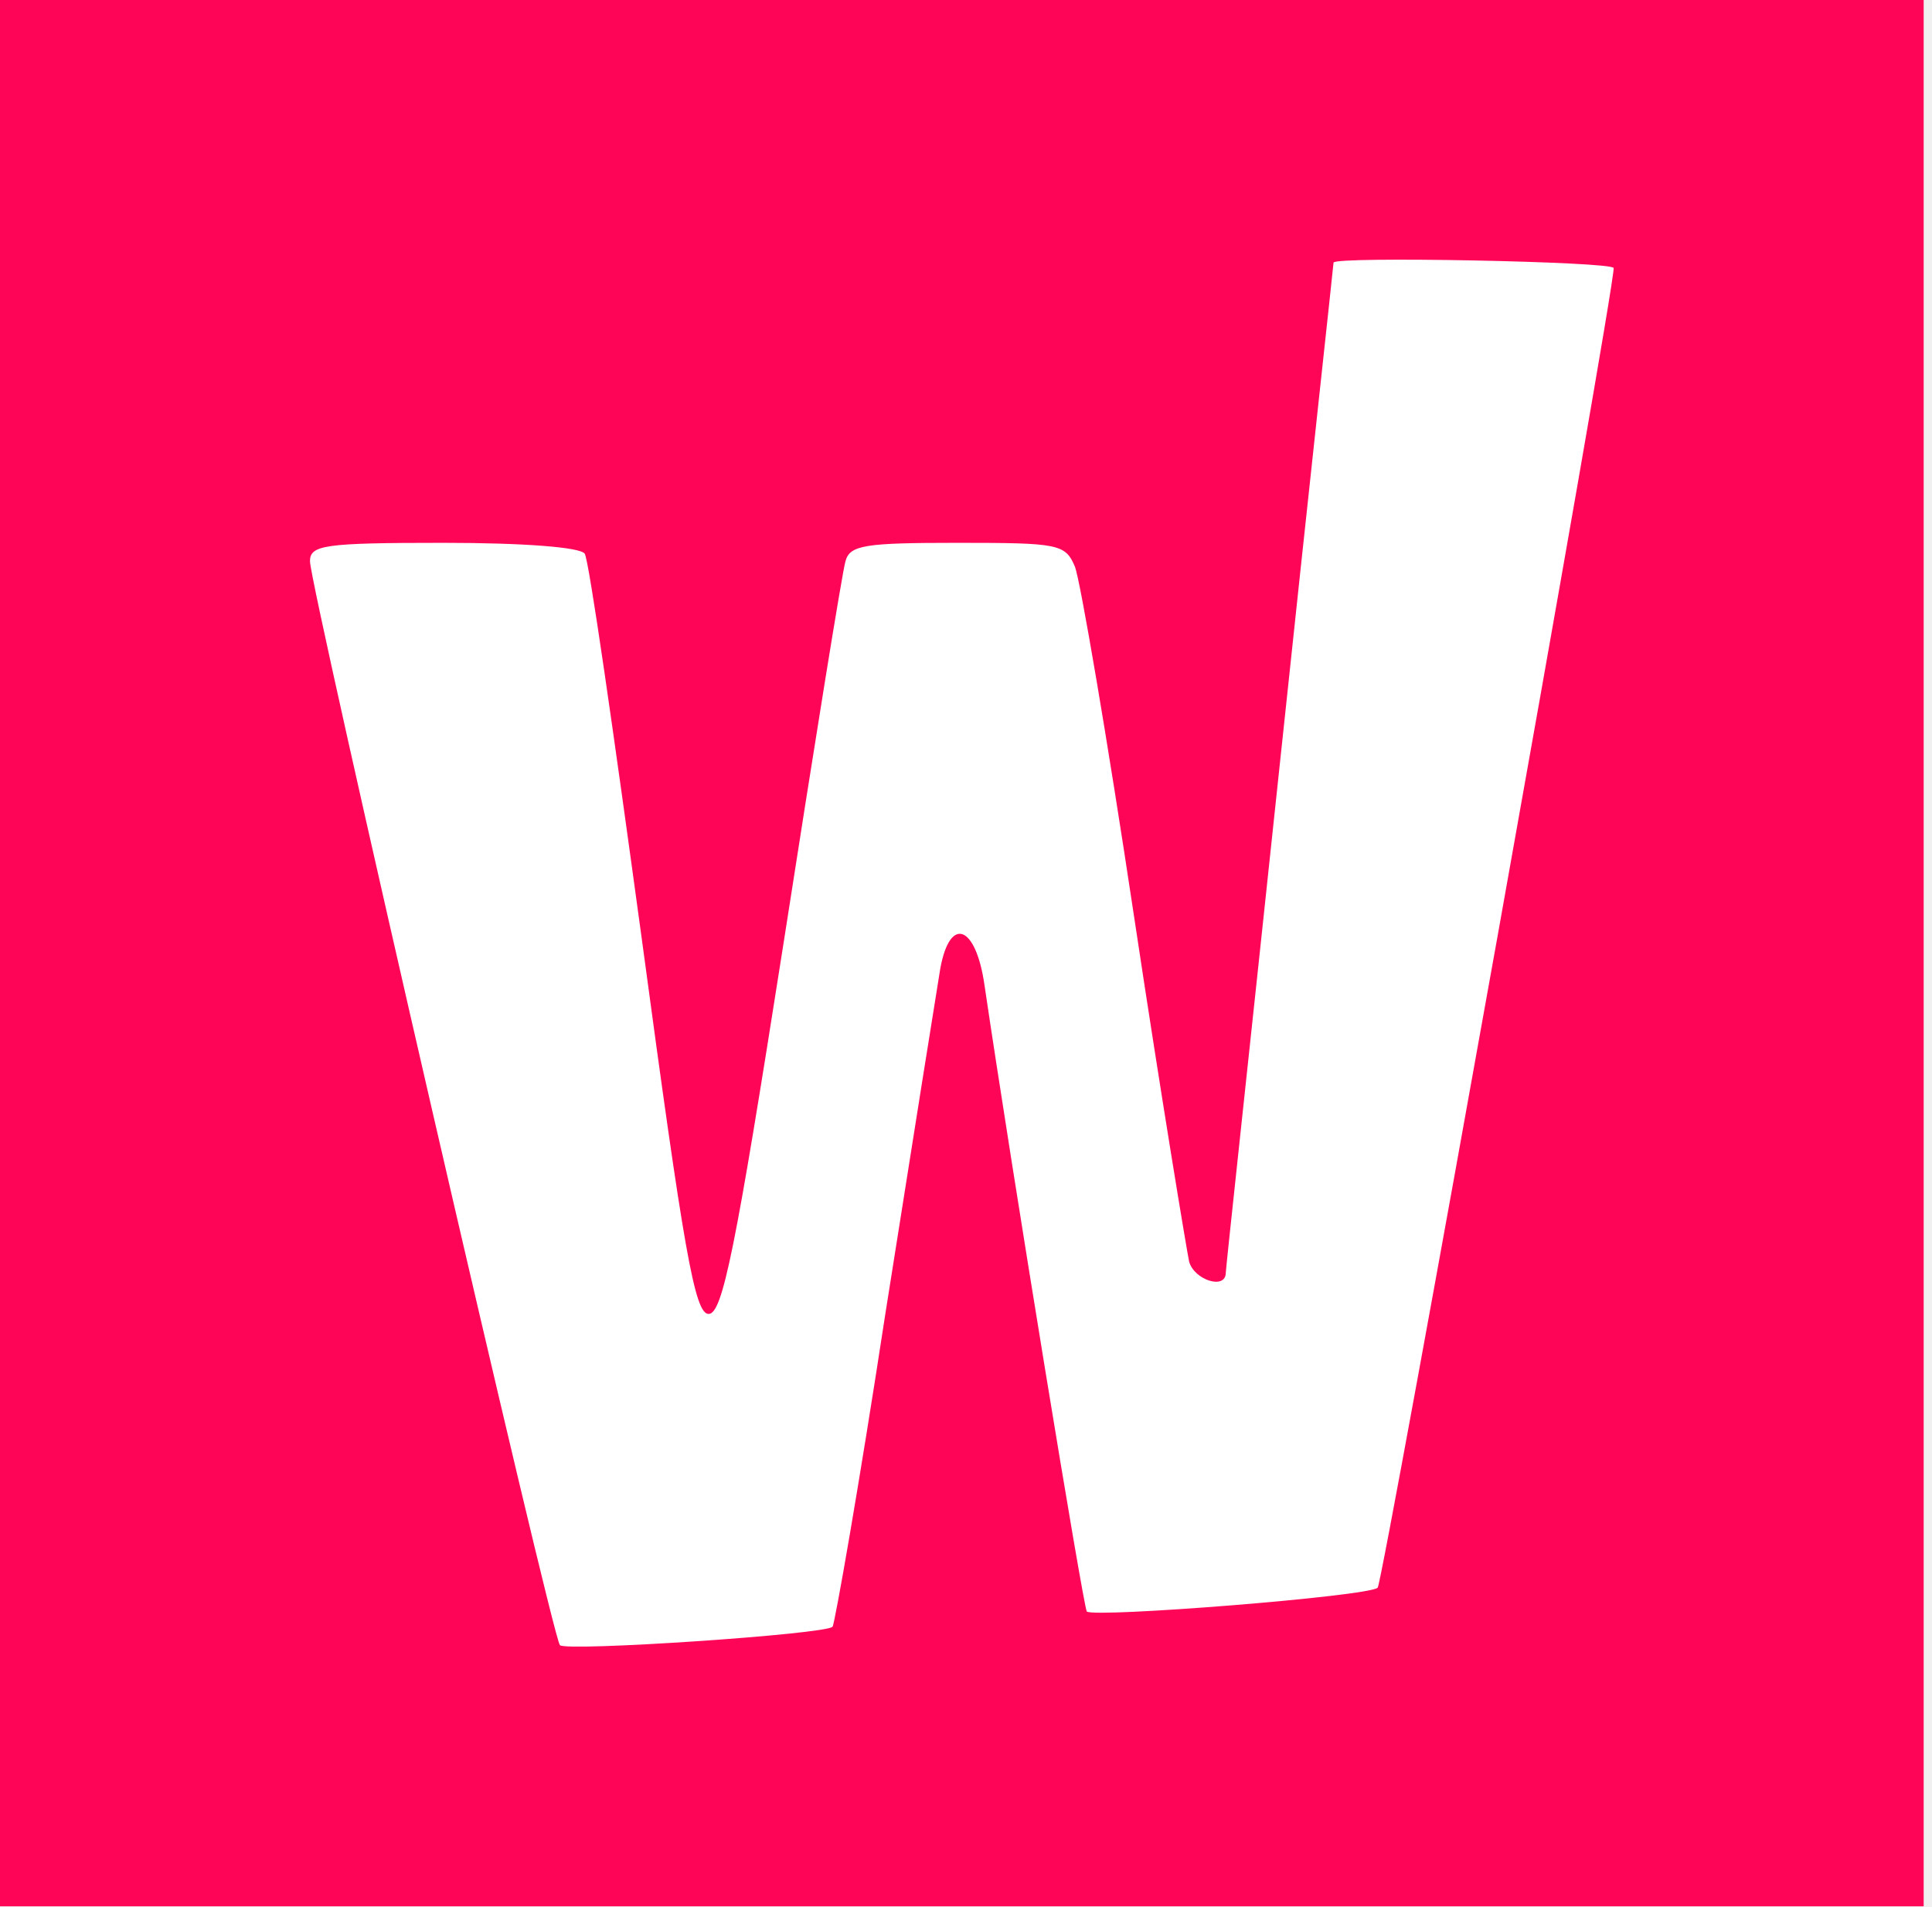
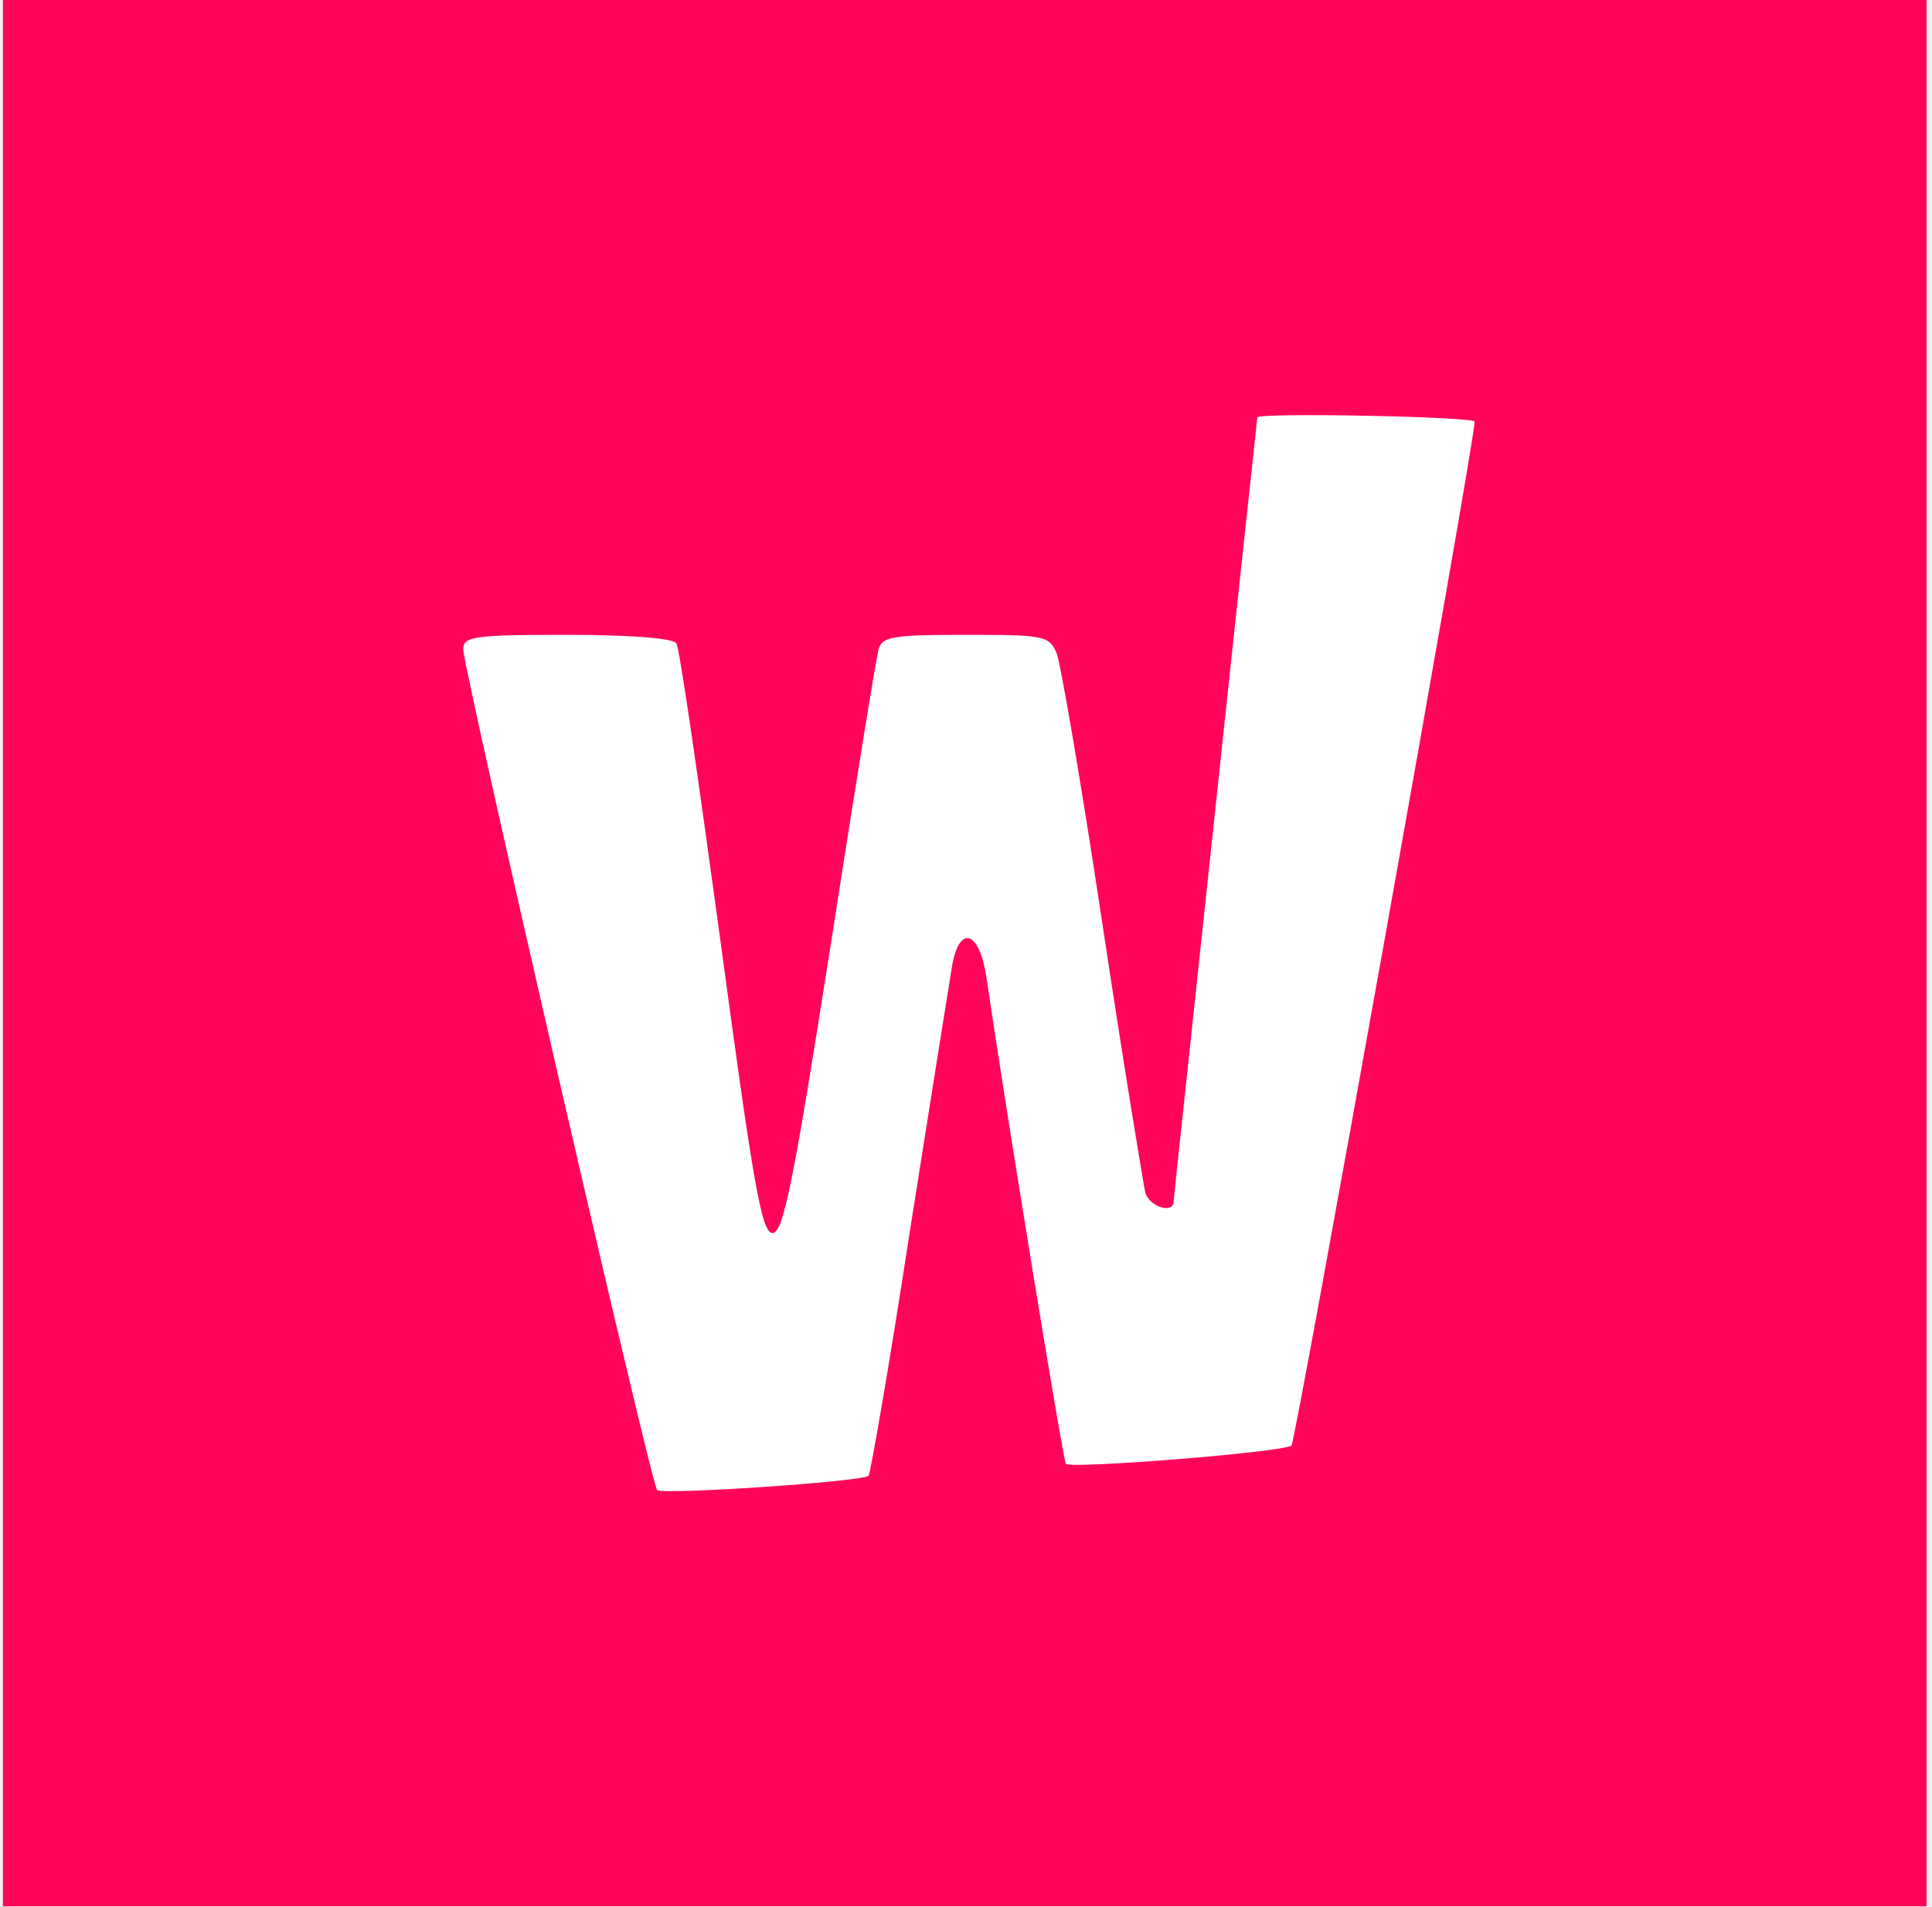
<svg xmlns="http://www.w3.org/2000/svg" width="228" height="225" viewBox="0 0 228 225" fill="none">
-   <rect width="227.016" height="225" fill="#FF0558" />
-   <path d="M157.374 30.997C157.374 31.254 154.45 57.917 151.017 90.348C147.584 122.78 144.659 149.7 144.659 150.212C144.659 152.263 140.972 151.11 140.336 148.93C140.082 147.777 137.03 129.446 133.852 108.295C130.673 87.144 127.494 68.556 126.858 66.89C125.714 64.198 124.951 64.07 112.999 64.07C102.064 64.07 100.284 64.326 99.775 66.249C99.394 67.531 96.088 88.041 92.401 111.756C86.806 147.392 85.28 155.083 83.627 155.083C81.975 155.083 80.703 147.649 75.744 110.859C72.438 86.631 69.514 66.121 69.005 65.352C68.497 64.583 61.758 64.07 52.349 64.07C38.235 64.07 36.582 64.326 36.582 66.249C36.582 69.197 65.191 193.412 66.081 194.181C66.844 194.95 97.487 192.899 98.25 192.002C98.504 191.745 101.428 175.081 104.48 155.083C107.659 134.958 110.583 116.627 110.965 114.32C112.109 108.038 115.161 109.192 116.178 116.242C119.484 138.675 127.876 189.822 128.257 190.207C129.147 190.976 161.697 188.412 162.587 187.387C163.223 186.618 190.56 34.074 190.433 31.638C190.433 30.869 157.374 30.228 157.374 30.997Z" fill="white" />
+   <path d="M227.36 0H0.344V225H227.36V0Z" fill="#FF0558" />
+   <path d="M148.376 49.269C148.376 49.468 146.107 70.154 143.444 95.314C140.78 120.475 138.511 141.36 138.511 141.757C138.511 143.348 135.651 142.454 135.157 140.763C134.96 139.868 132.593 125.647 130.127 109.238C127.661 92.828 125.194 78.408 124.701 77.115C123.813 75.027 123.222 74.927 113.949 74.927C105.466 74.927 104.085 75.126 103.69 76.618C103.394 77.612 100.829 93.525 97.969 111.923C93.629 139.569 92.445 145.536 91.162 145.536C89.88 145.536 88.894 139.769 85.046 111.227C82.482 92.43 80.213 76.519 79.818 75.922C79.424 75.325 74.196 74.927 66.896 74.927C55.947 74.927 54.664 75.126 54.664 76.618C54.664 78.905 76.859 175.272 77.549 175.869C78.141 176.465 101.915 174.874 102.506 174.178C102.704 173.979 104.972 161.051 107.34 145.536C109.806 129.923 112.075 115.702 112.371 113.912C113.259 109.038 115.626 109.934 116.415 115.403C118.98 132.807 125.491 172.487 125.786 172.786C126.477 173.382 151.729 171.393 152.42 170.598C152.913 170.001 174.122 51.656 174.023 49.767C174.023 49.17 148.376 48.673 148.376 49.269Z" fill="white" />
</svg>
